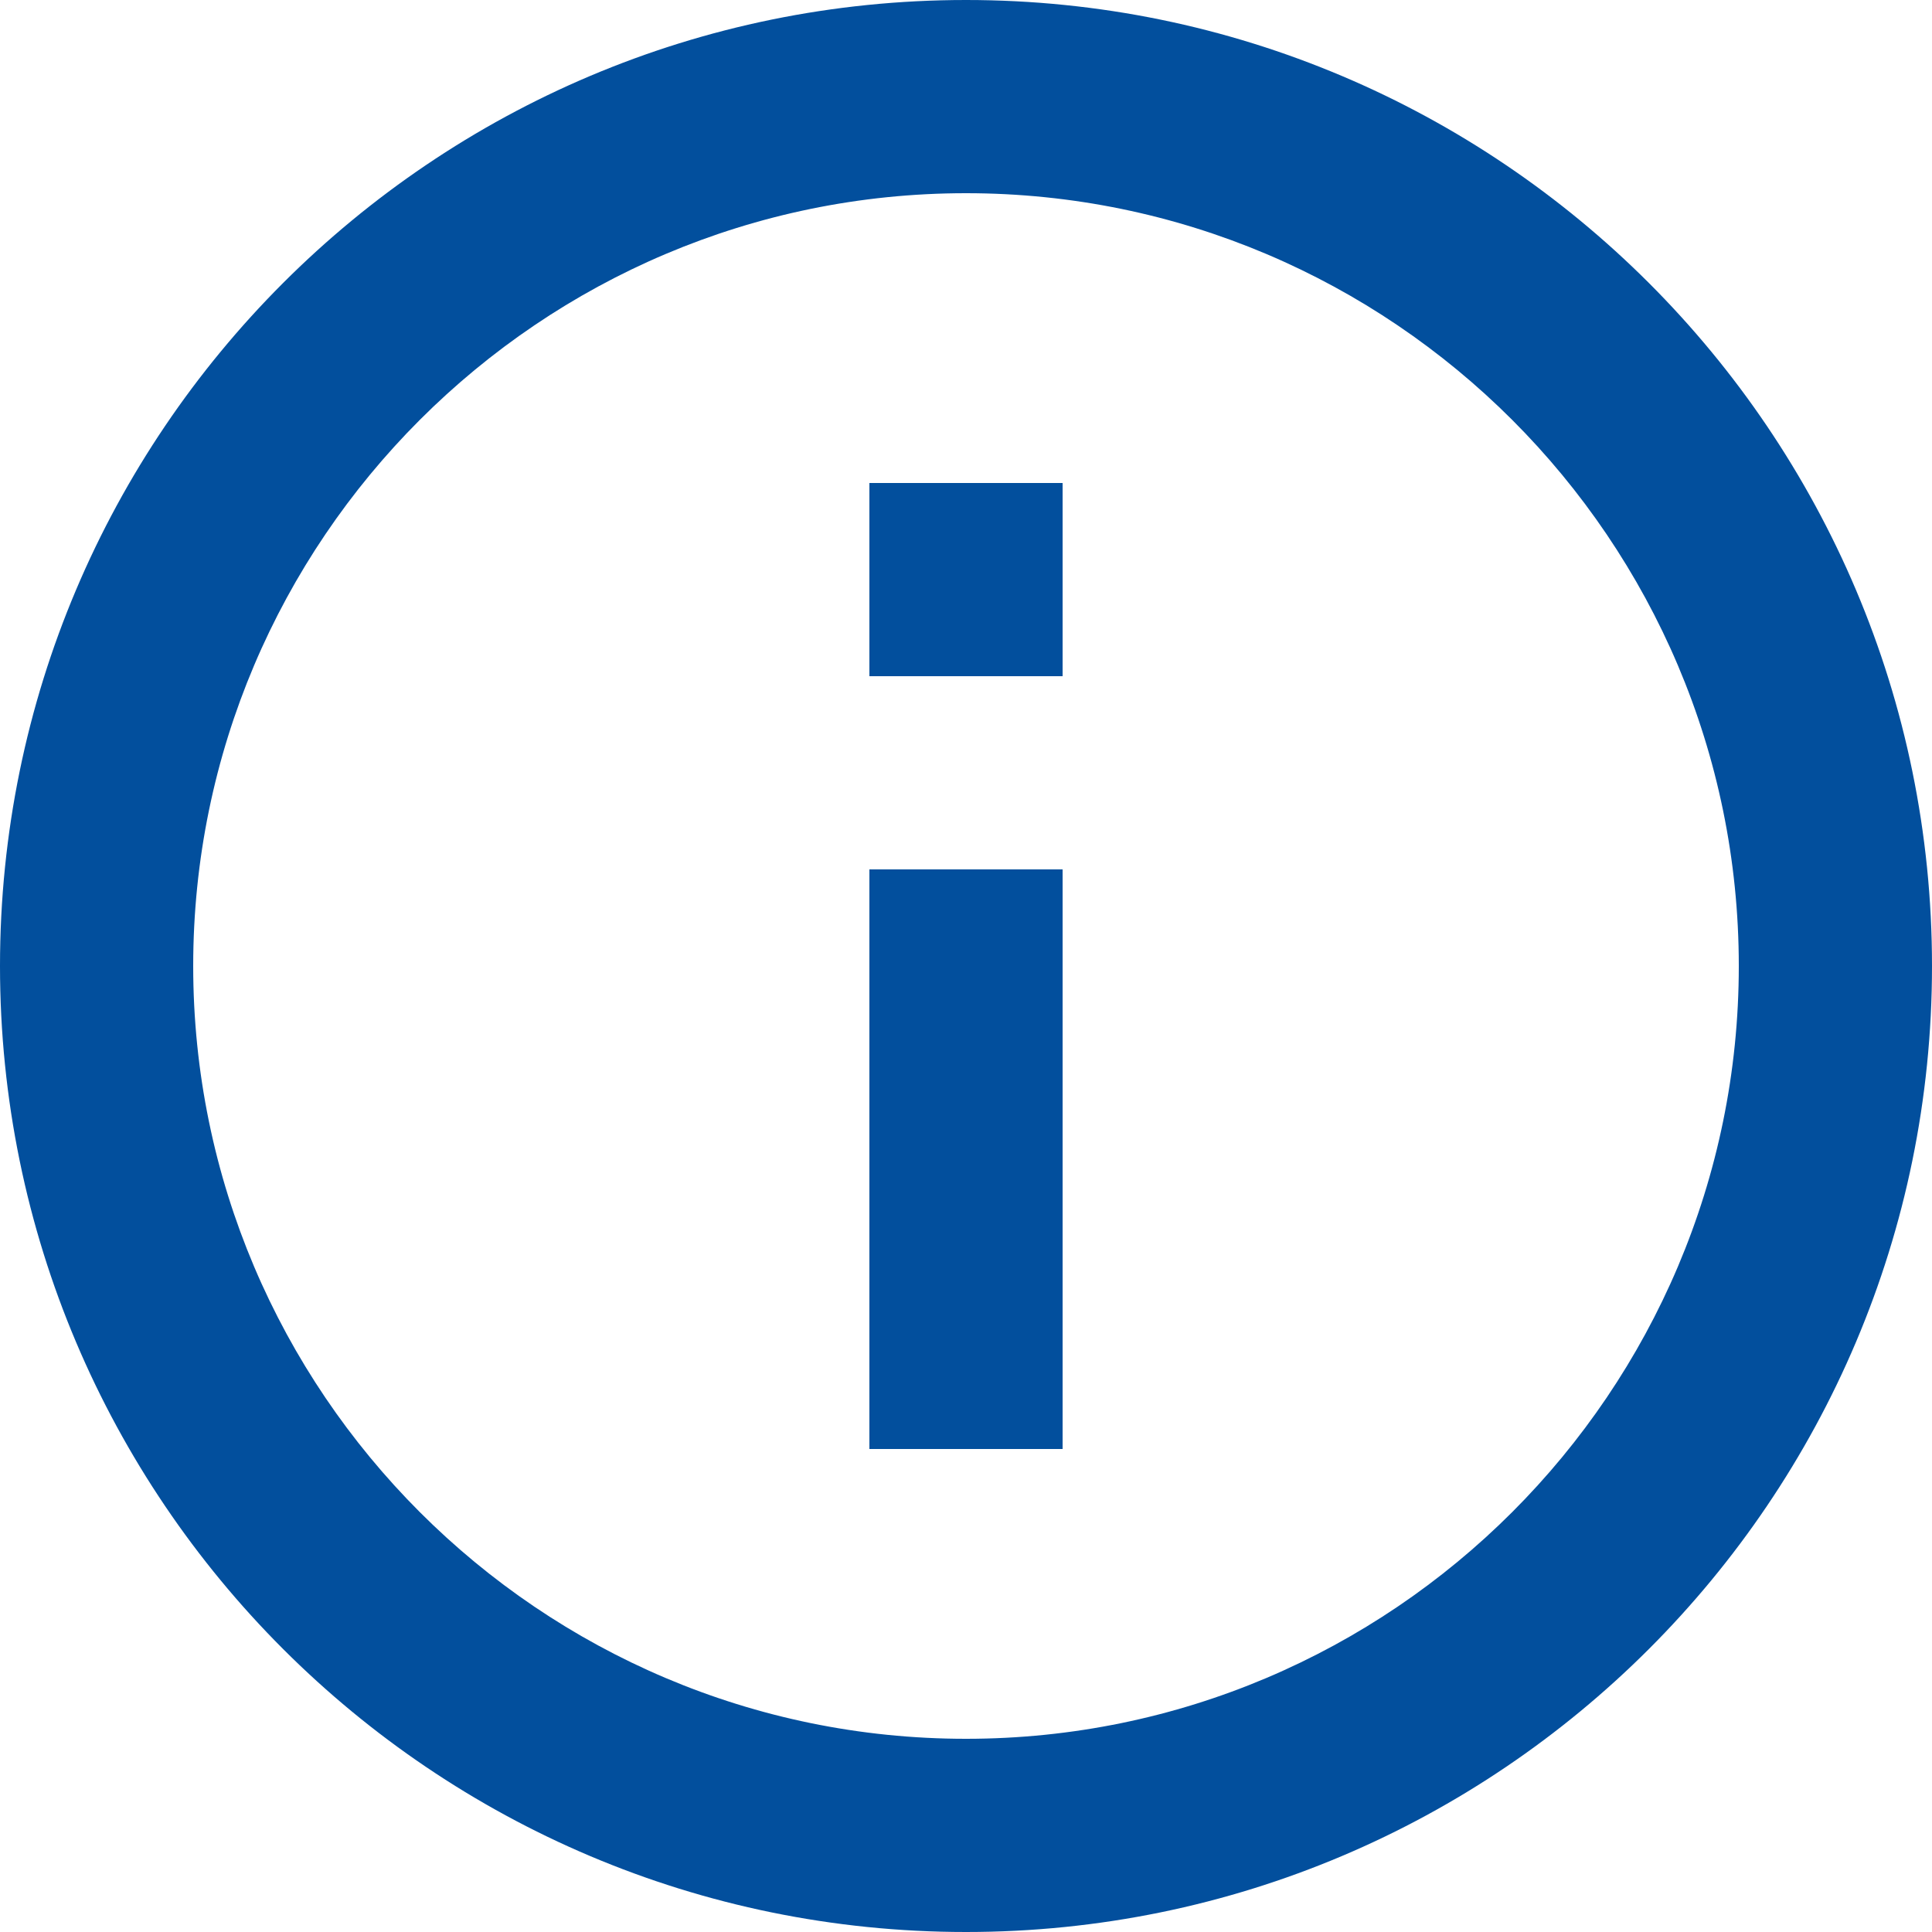
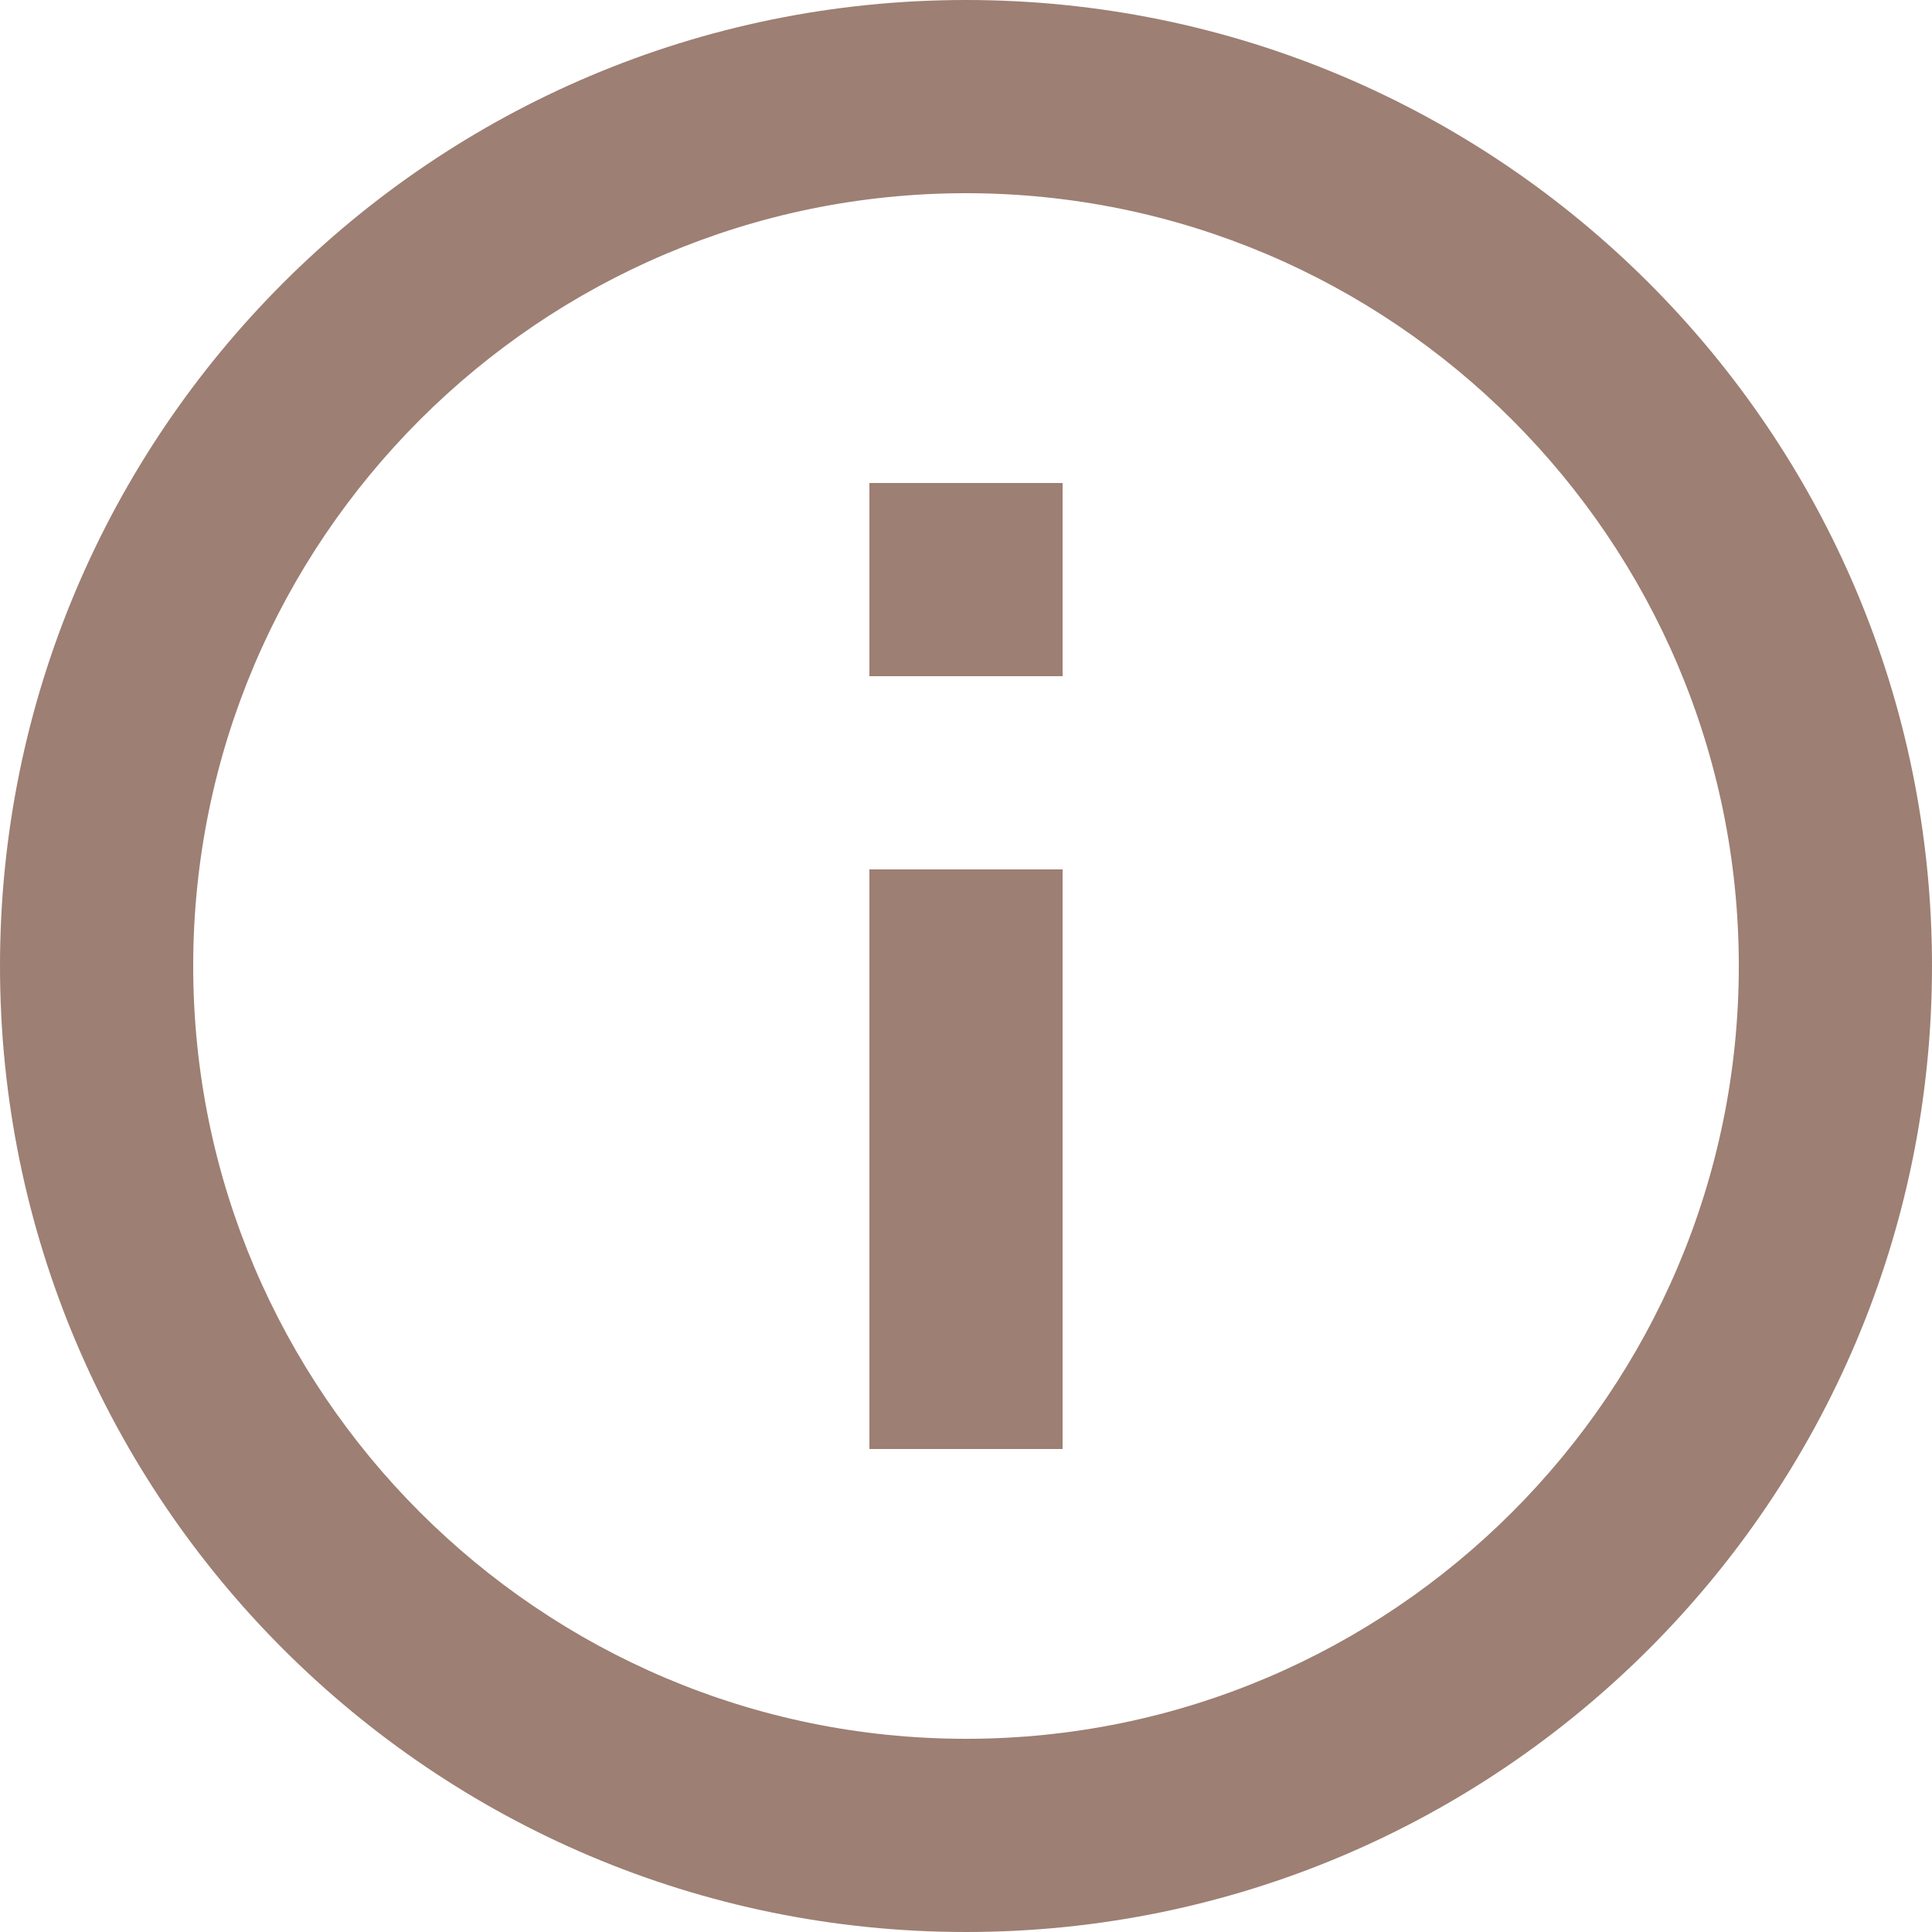
<svg xmlns="http://www.w3.org/2000/svg" width="24px" height="24px" viewBox="0 0 24 24" version="1.1">
  <g id="Page-2" stroke="none" stroke-width="1" fill="none" fill-rule="evenodd">
-     <g id="Library_landing-page" transform="translate(-320, -37)" fill="#024F9D">
+     <g id="Library_landing-page" transform="translate(-320, -37)" fill="#9D7F73">
      <path d="M333.2,55 L333.2,47.8 L330.8,47.8 L330.8,55 L333.2,55 Z M320,49 C320,55.624 325.376,61 332,61 C338.624,61 344,55.624 344,49 C344,42.376 338.624,37 332,37 C325.376,37 320,42.376 320,49 Z M322.4,49 C322.4,43.708 326.708,39.4 332,39.4 C337.292,39.4 341.6,43.708 341.6,49 C341.6,54.292 337.292,58.6 332,58.6 C326.708,58.6 322.4,54.292 322.4,49 Z M333.2,45.4 L333.2,43 L330.8,43 L330.8,45.4 L333.2,45.4 Z" id="info-icon" />
    </g>
  </g>
</svg>
